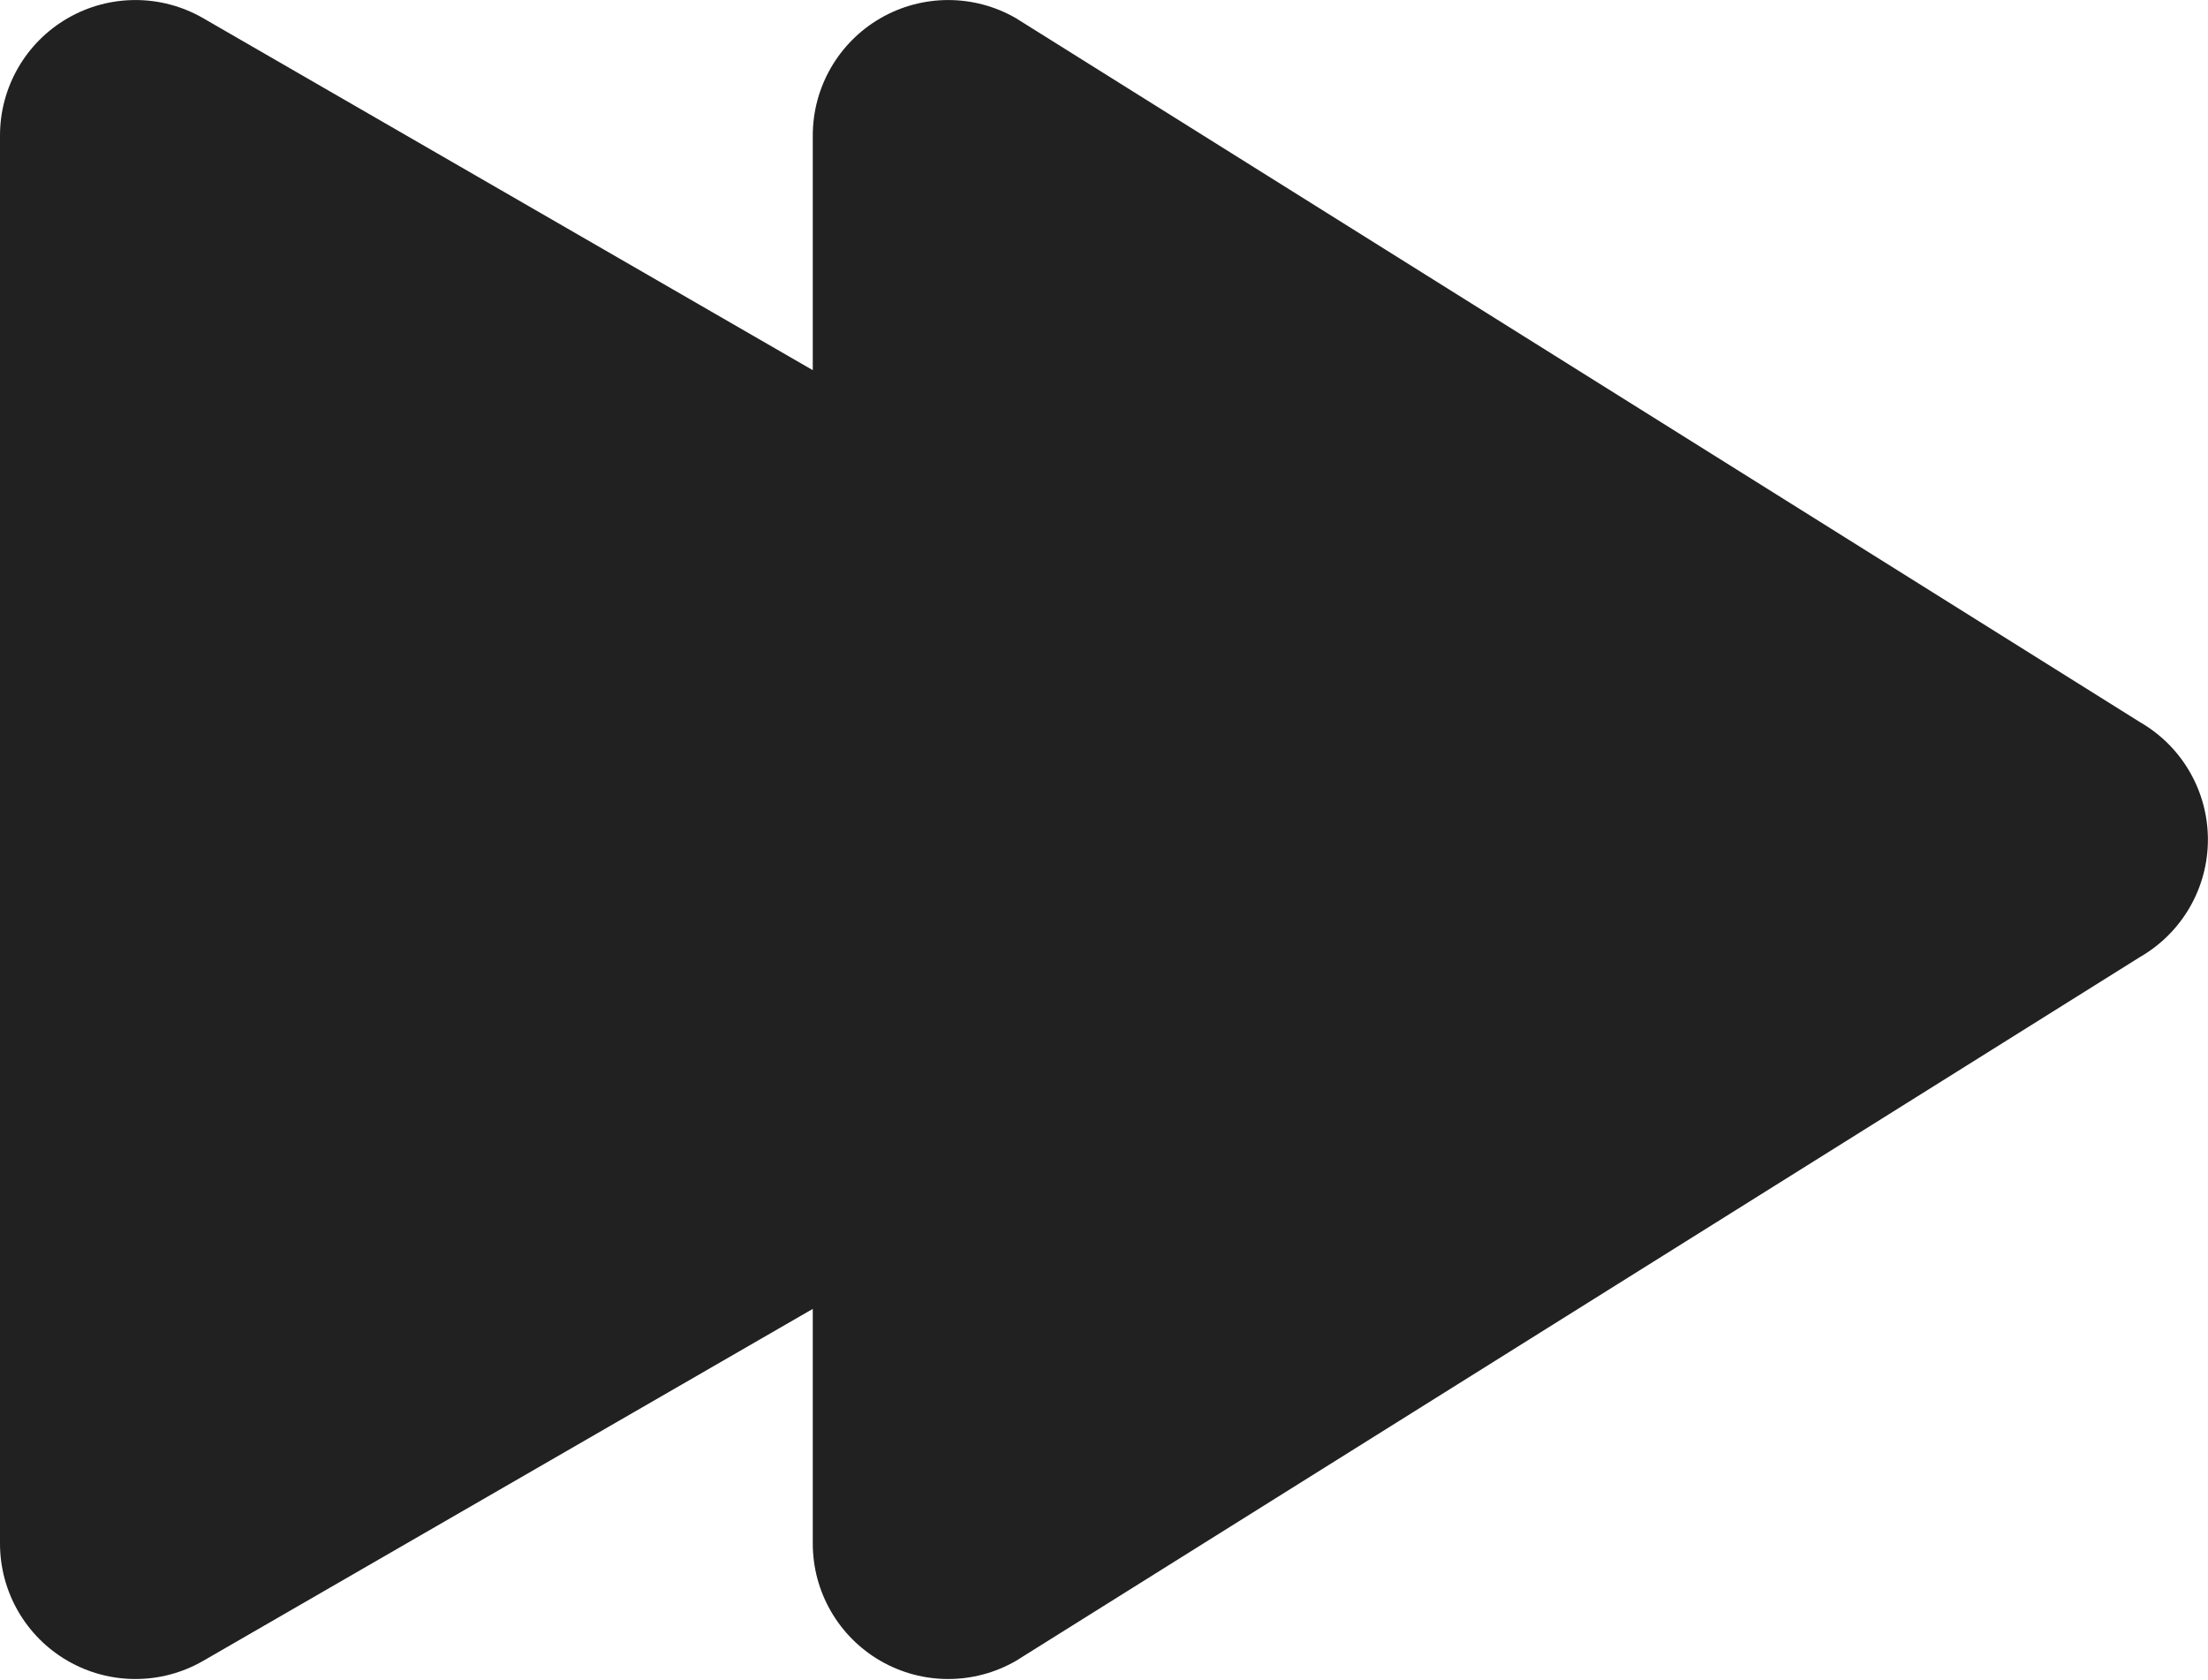
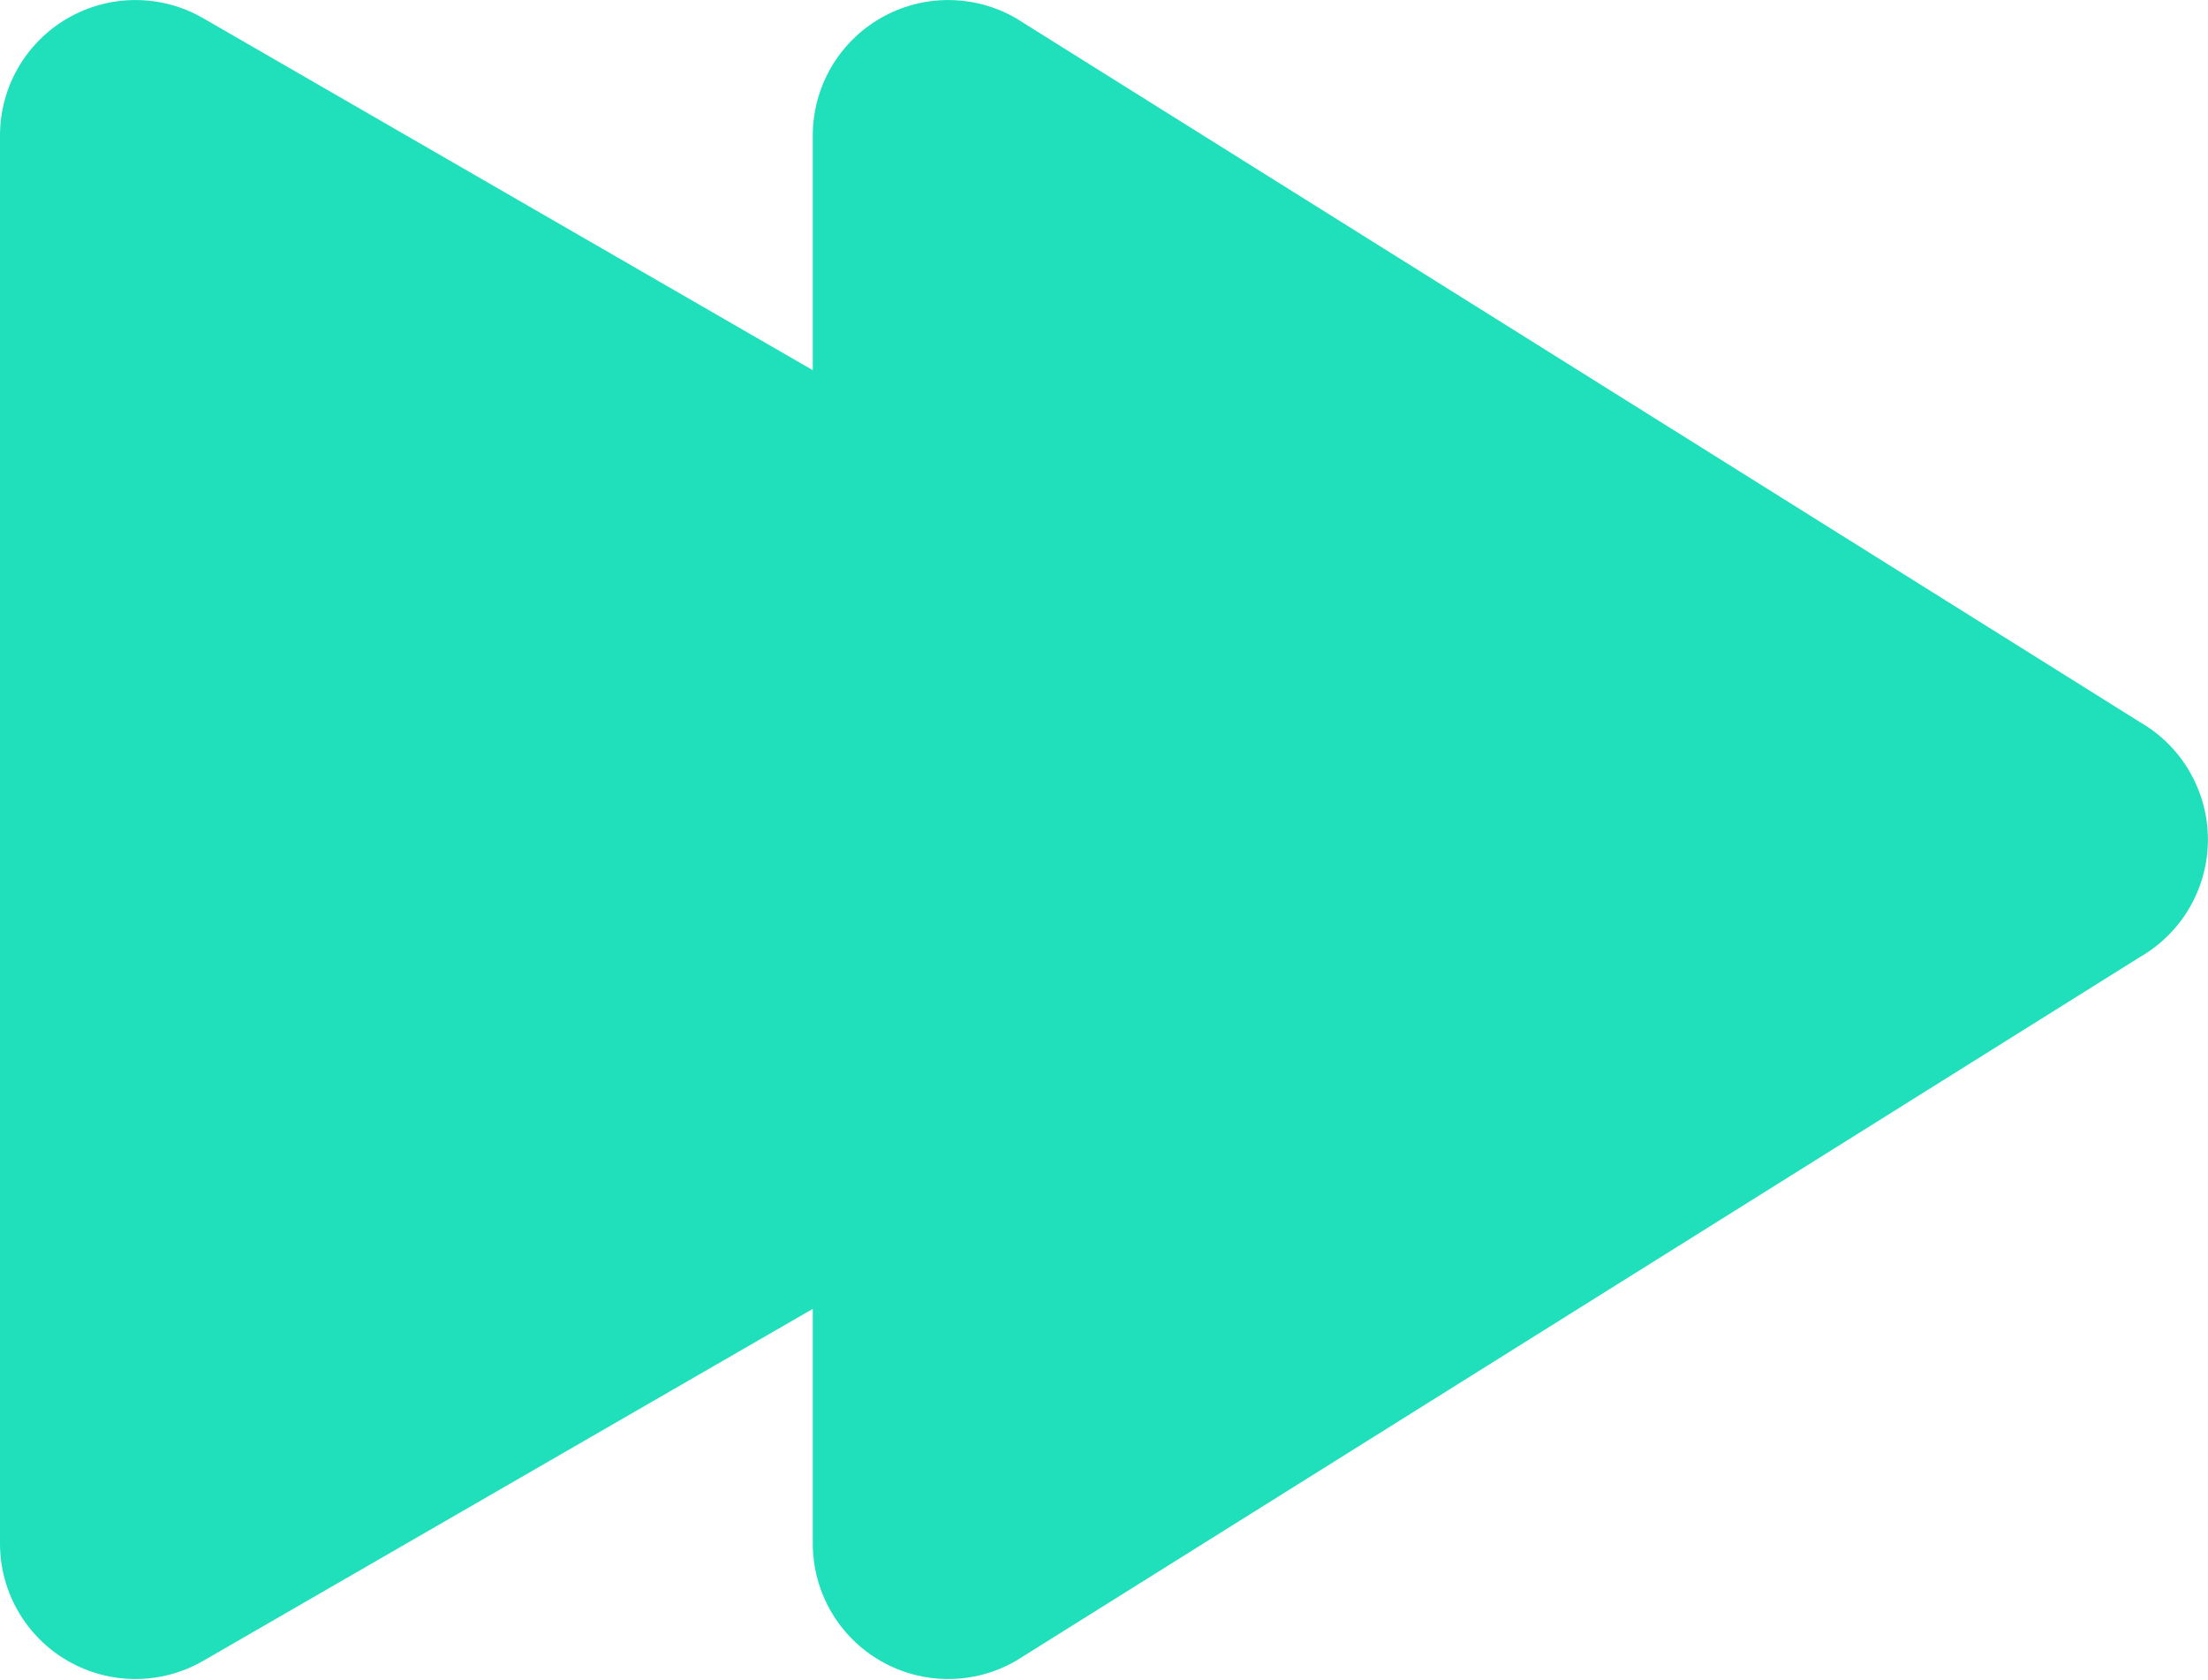
<svg xmlns="http://www.w3.org/2000/svg" viewBox="0 0 364.19 276.95">
  <defs>
-     <style>.cls-1{fill:#212121;}</style>
+     <style>.cls-1{fill:#20e0bb;}</style>
  </defs>
  <g id="Layer_2" data-name="Layer 2">
    <g id="_ÎÓÈ_1" data-name="—ÎÓÈ_1">
      <path class="cls-1" d="M353,119.12,167.57,3a22.34,22.34,0,0,0-33.51,19.35v38.7L33.51,3A22.34,22.34,0,0,0,0,22.38V254.57a22.34,22.34,0,0,0,33.51,19.35l100.55-58.05v38.7a22.34,22.34,0,0,0,33.51,19.35L353,157.82A22.34,22.34,0,0,0,353,119.12Z" />
    </g>
  </g>
</svg>
